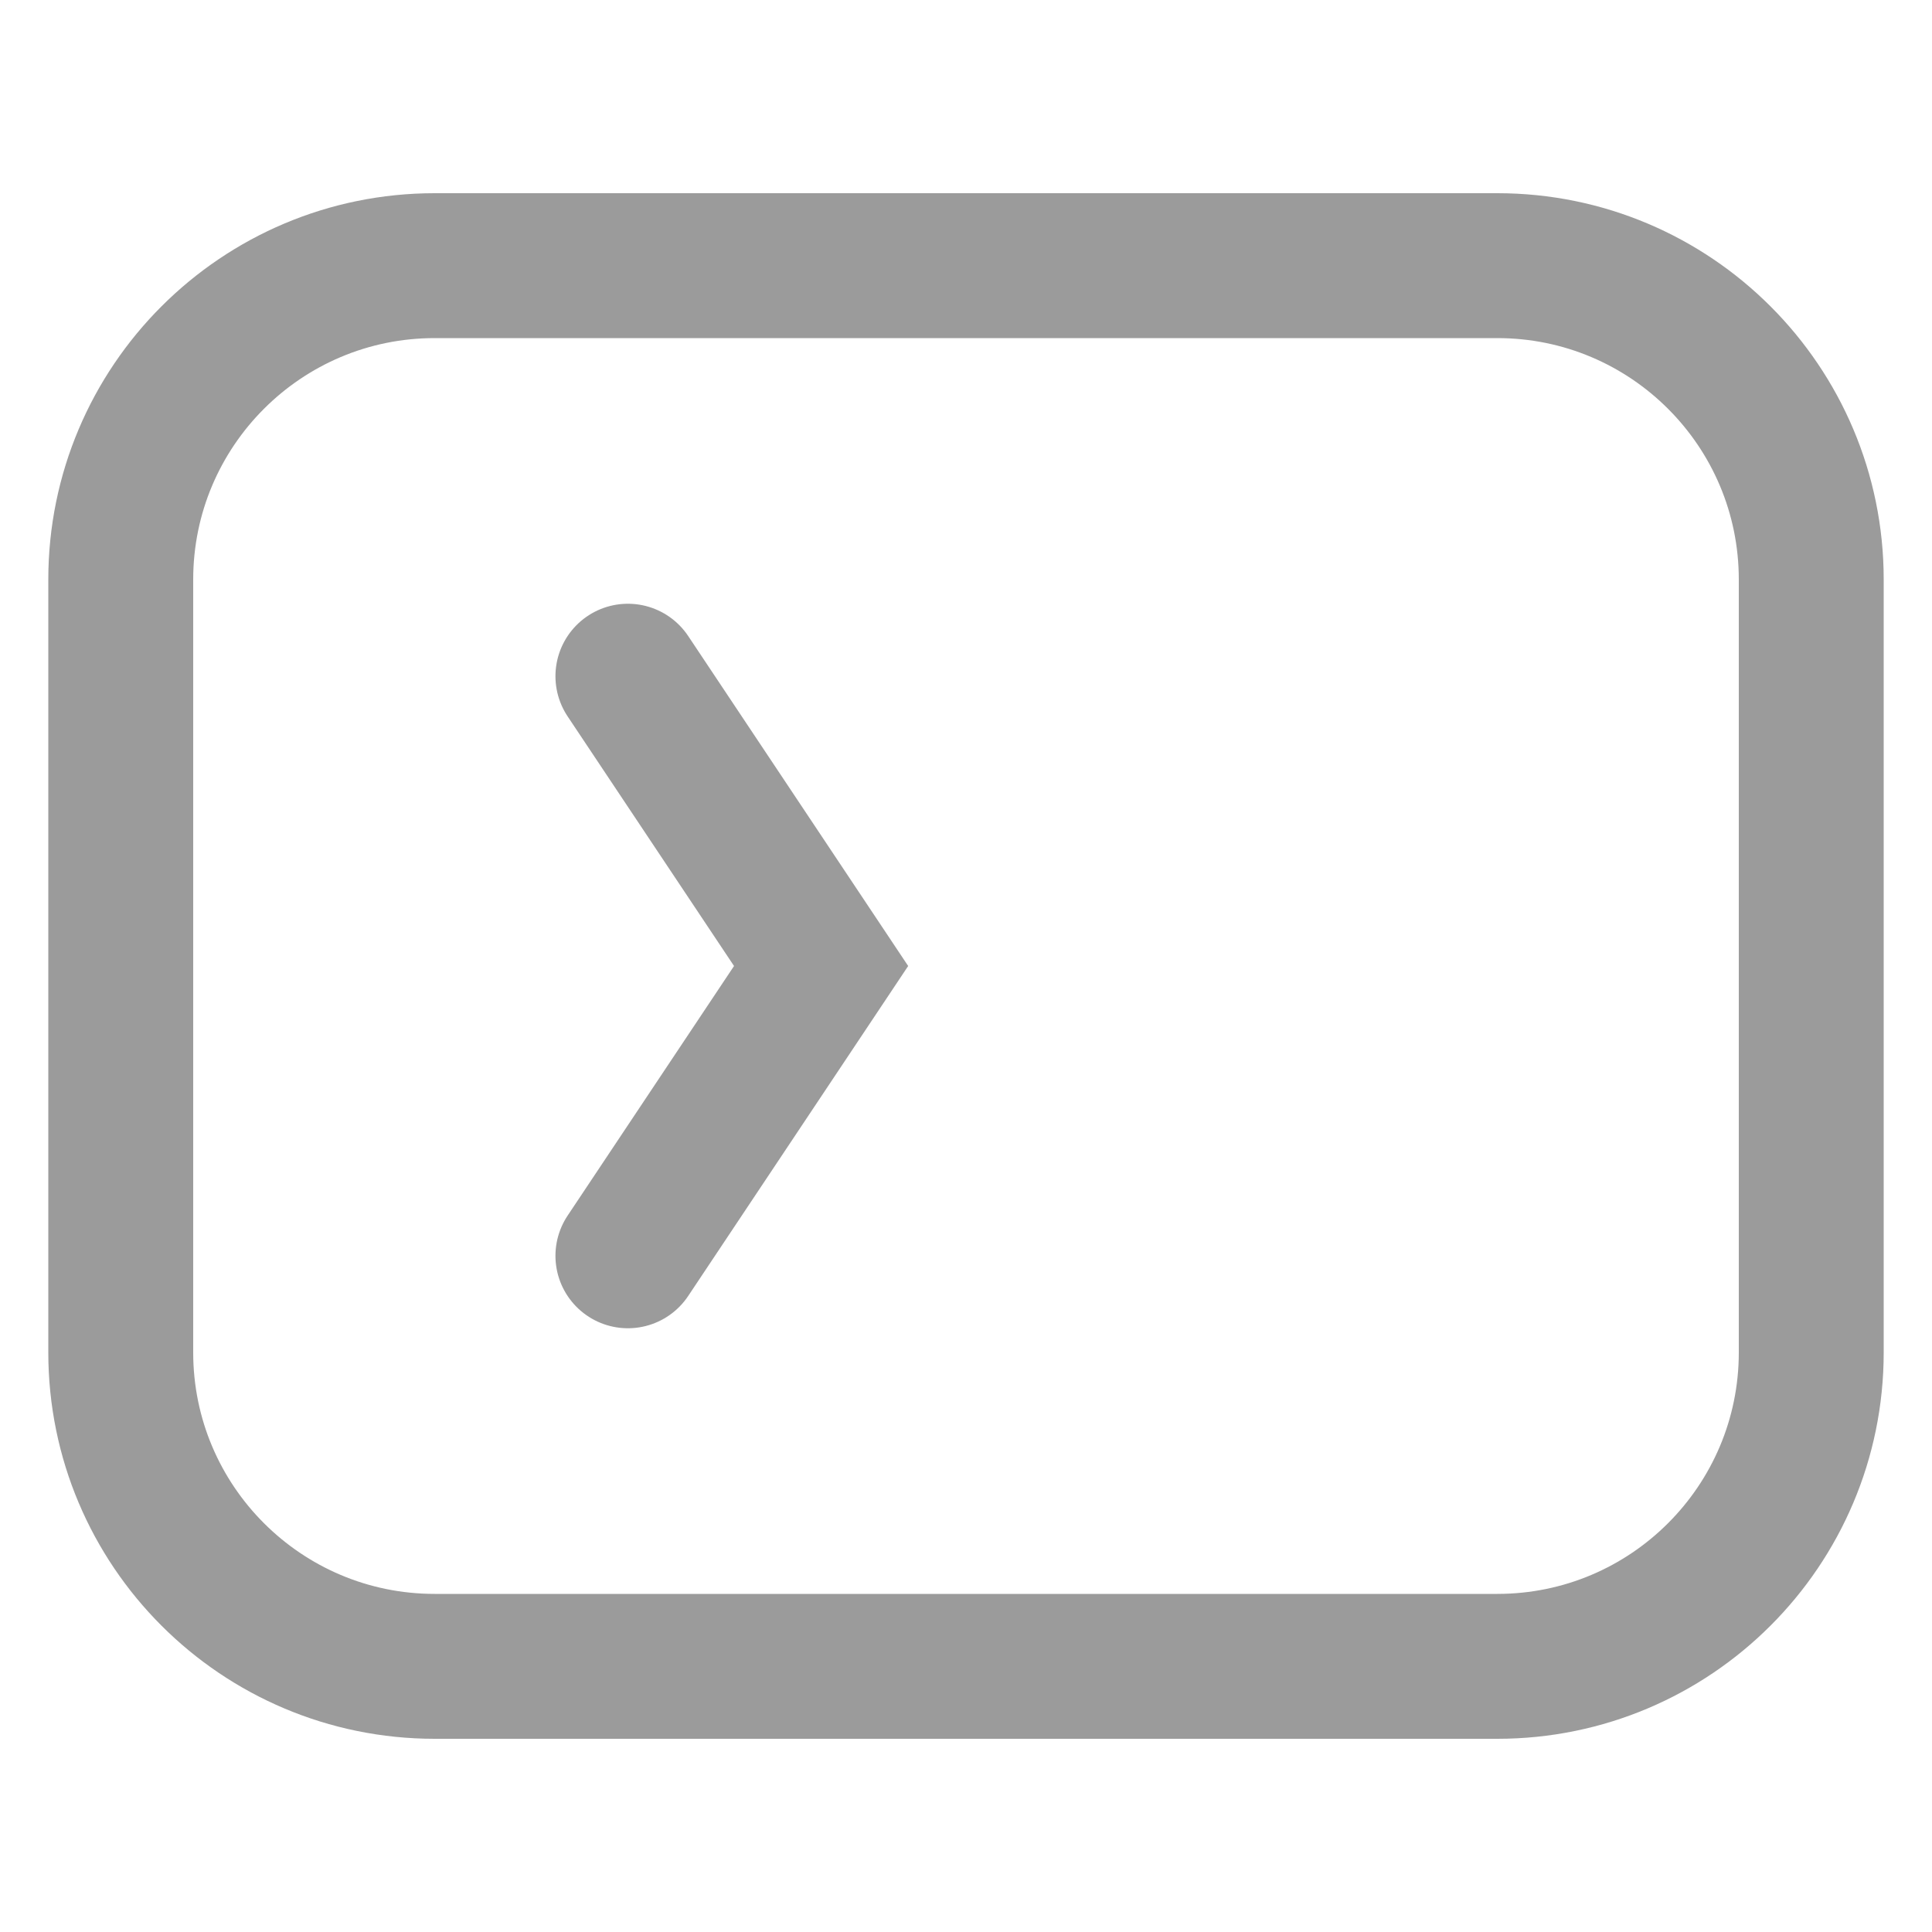
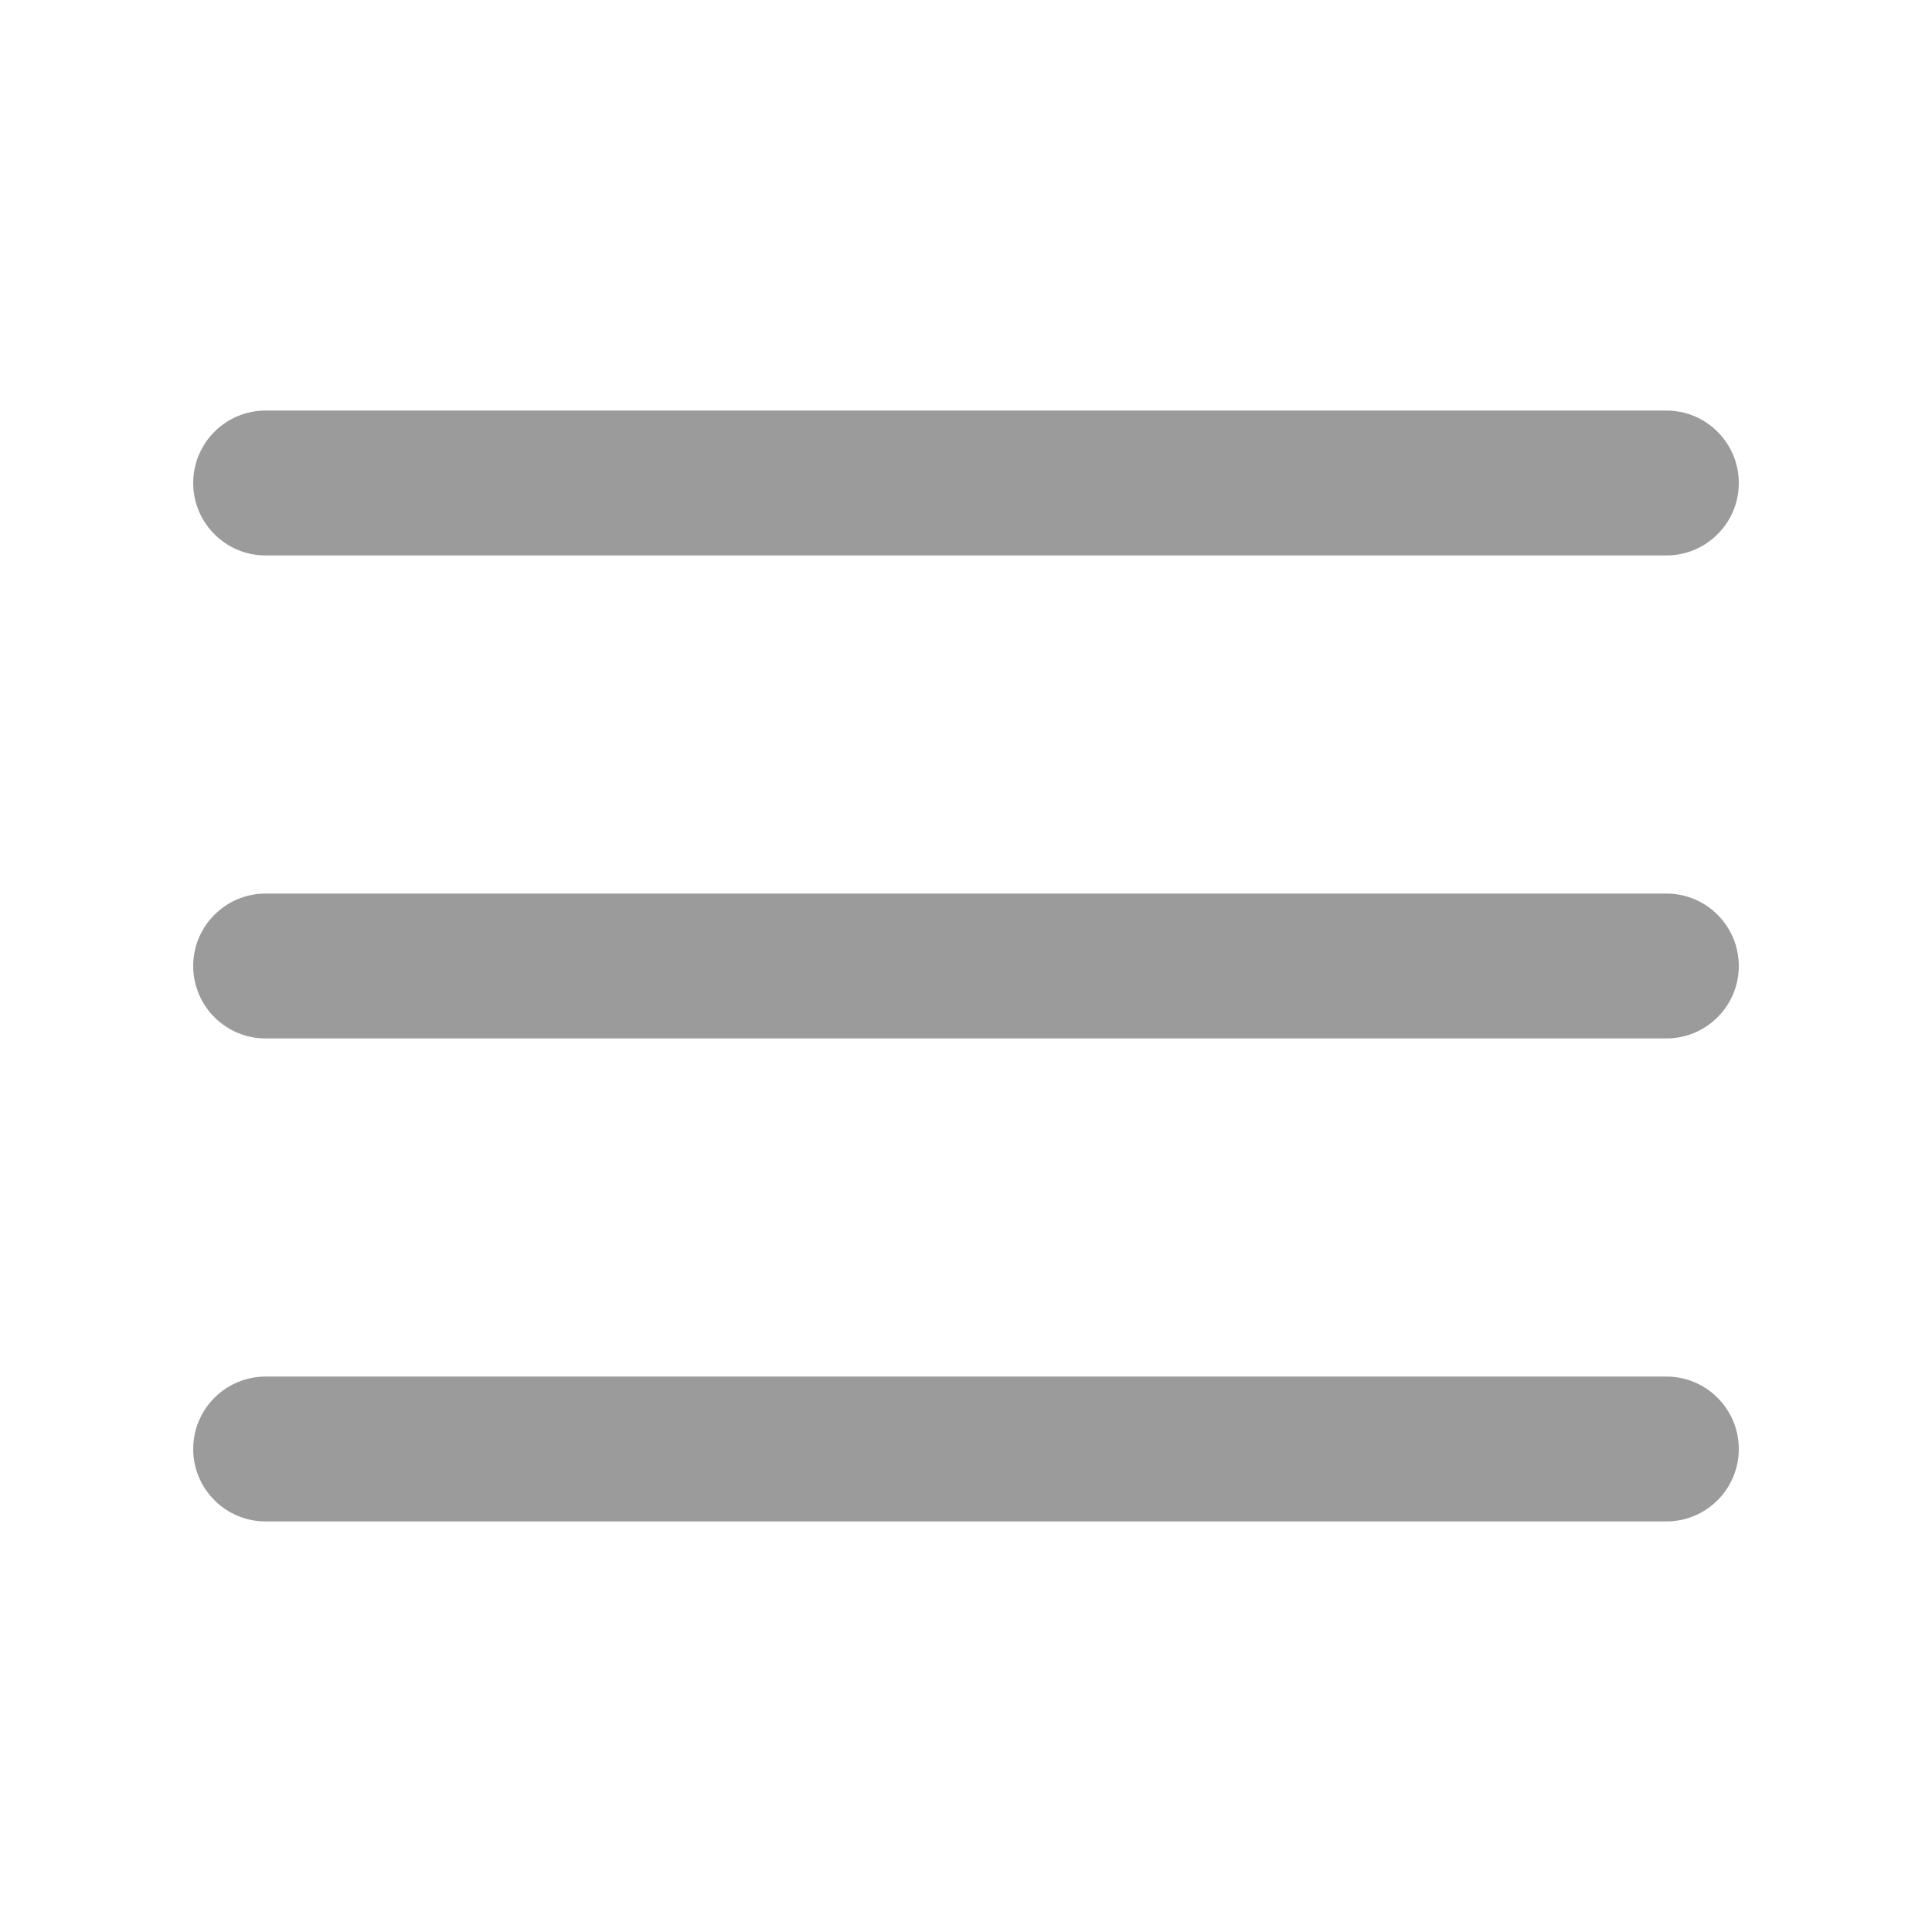
<svg xmlns="http://www.w3.org/2000/svg" width="20" height="20" viewBox="0 0 20 20" fill="none">
-   <path d="M4.5 17.25L15.5 17.25C17.295 17.25 18.75 15.795 18.75 14V6C18.75 4.205 17.295 2.75 15.5 2.75L4.5 2.75C2.705 2.75 1.25 4.205 1.25 6L1.25 14C1.25 15.795 2.705 17.25 4.5 17.25Z" stroke="#9B9B9B" stroke-width="1.5" />
-   <path d="M6.5 13L8.5 10L6.5 7" stroke="#9B9B9B" stroke-width="1.5" stroke-linecap="round" />
+   <path d="M17.25 14.25C17.664 14.25 18 14.586 18 15C18 15.414 17.664 15.75 17.25 15.75H2.75C2.336 15.75 2 15.414 2 15C2 14.586 2.336 14.25 2.75 14.25H17.25ZM17.25 9.25C17.664 9.25 18 9.586 18 10C18 10.414 17.664 10.75 17.25 10.75H2.75C2.336 10.75 2 10.414 2 10C2 9.586 2.336 9.25 2.75 9.25H17.25ZM17.25 4.25C17.664 4.25 18 4.586 18 5C18 5.414 17.664 5.75 17.25 5.75H2.75C2.336 5.75 2 5.414 2 5C2 4.586 2.336 4.25 2.75 4.25H17.25Z" fill="#9B9B9B" />
</svg>
